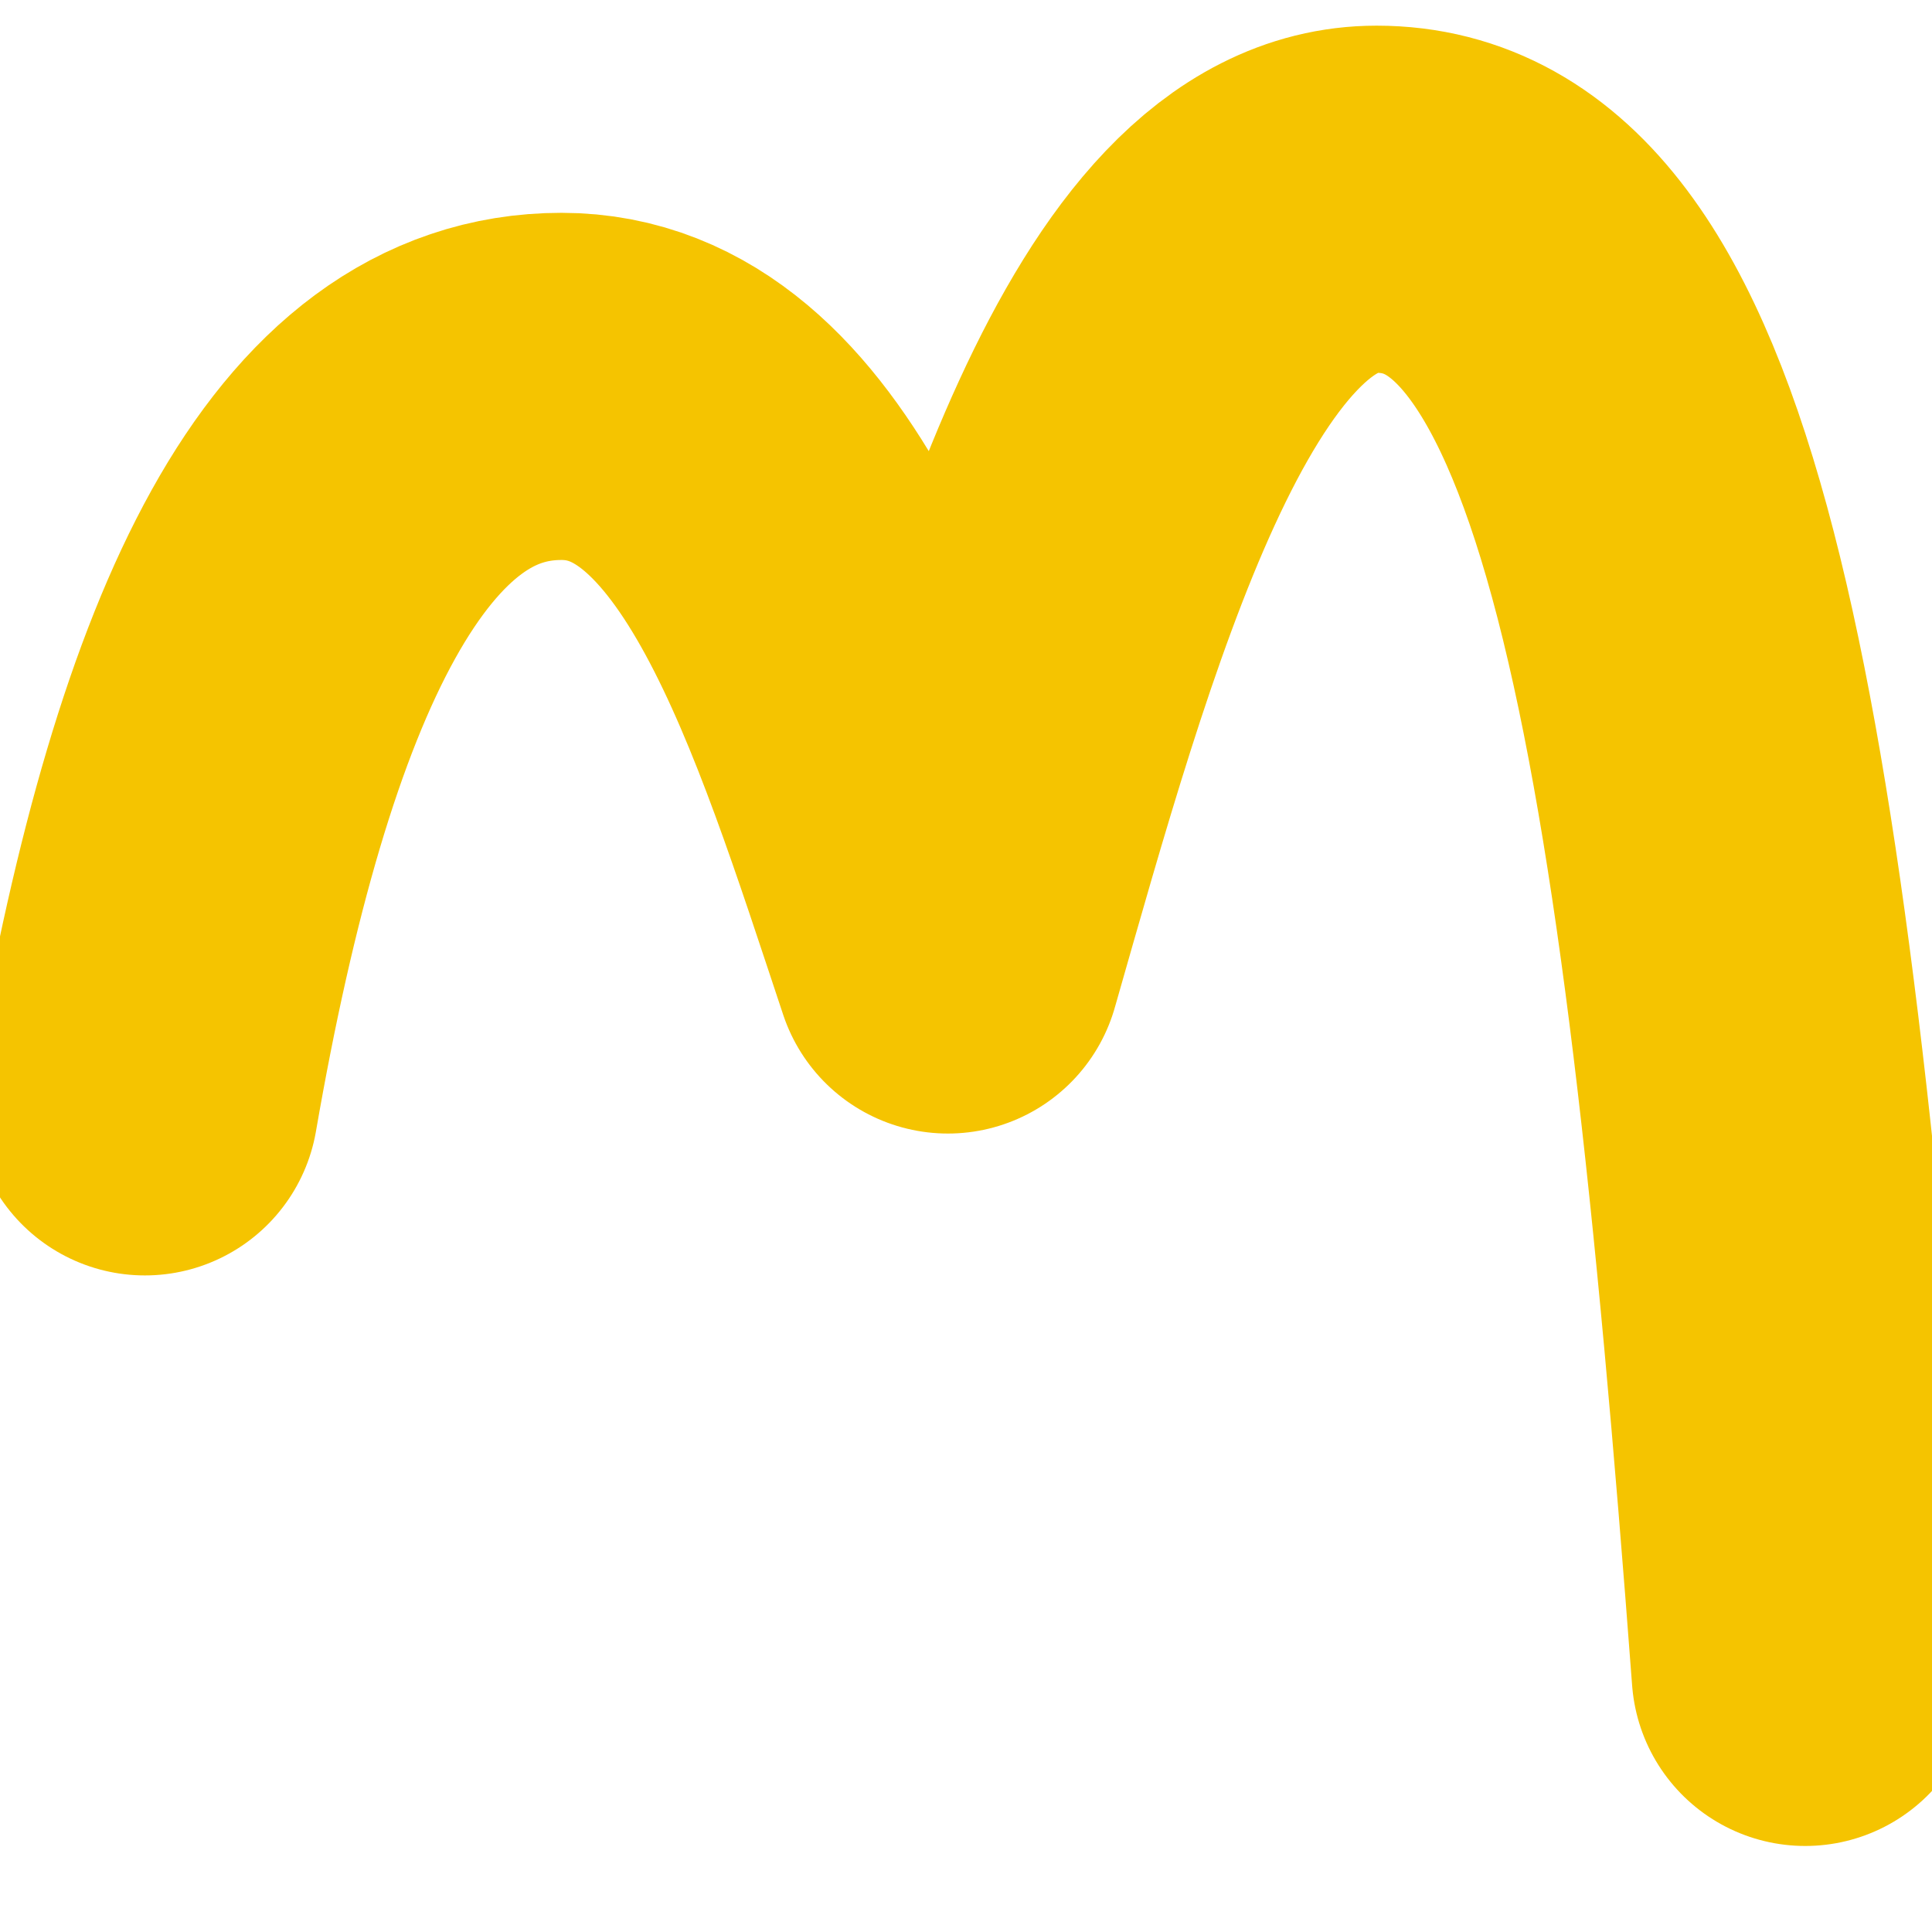
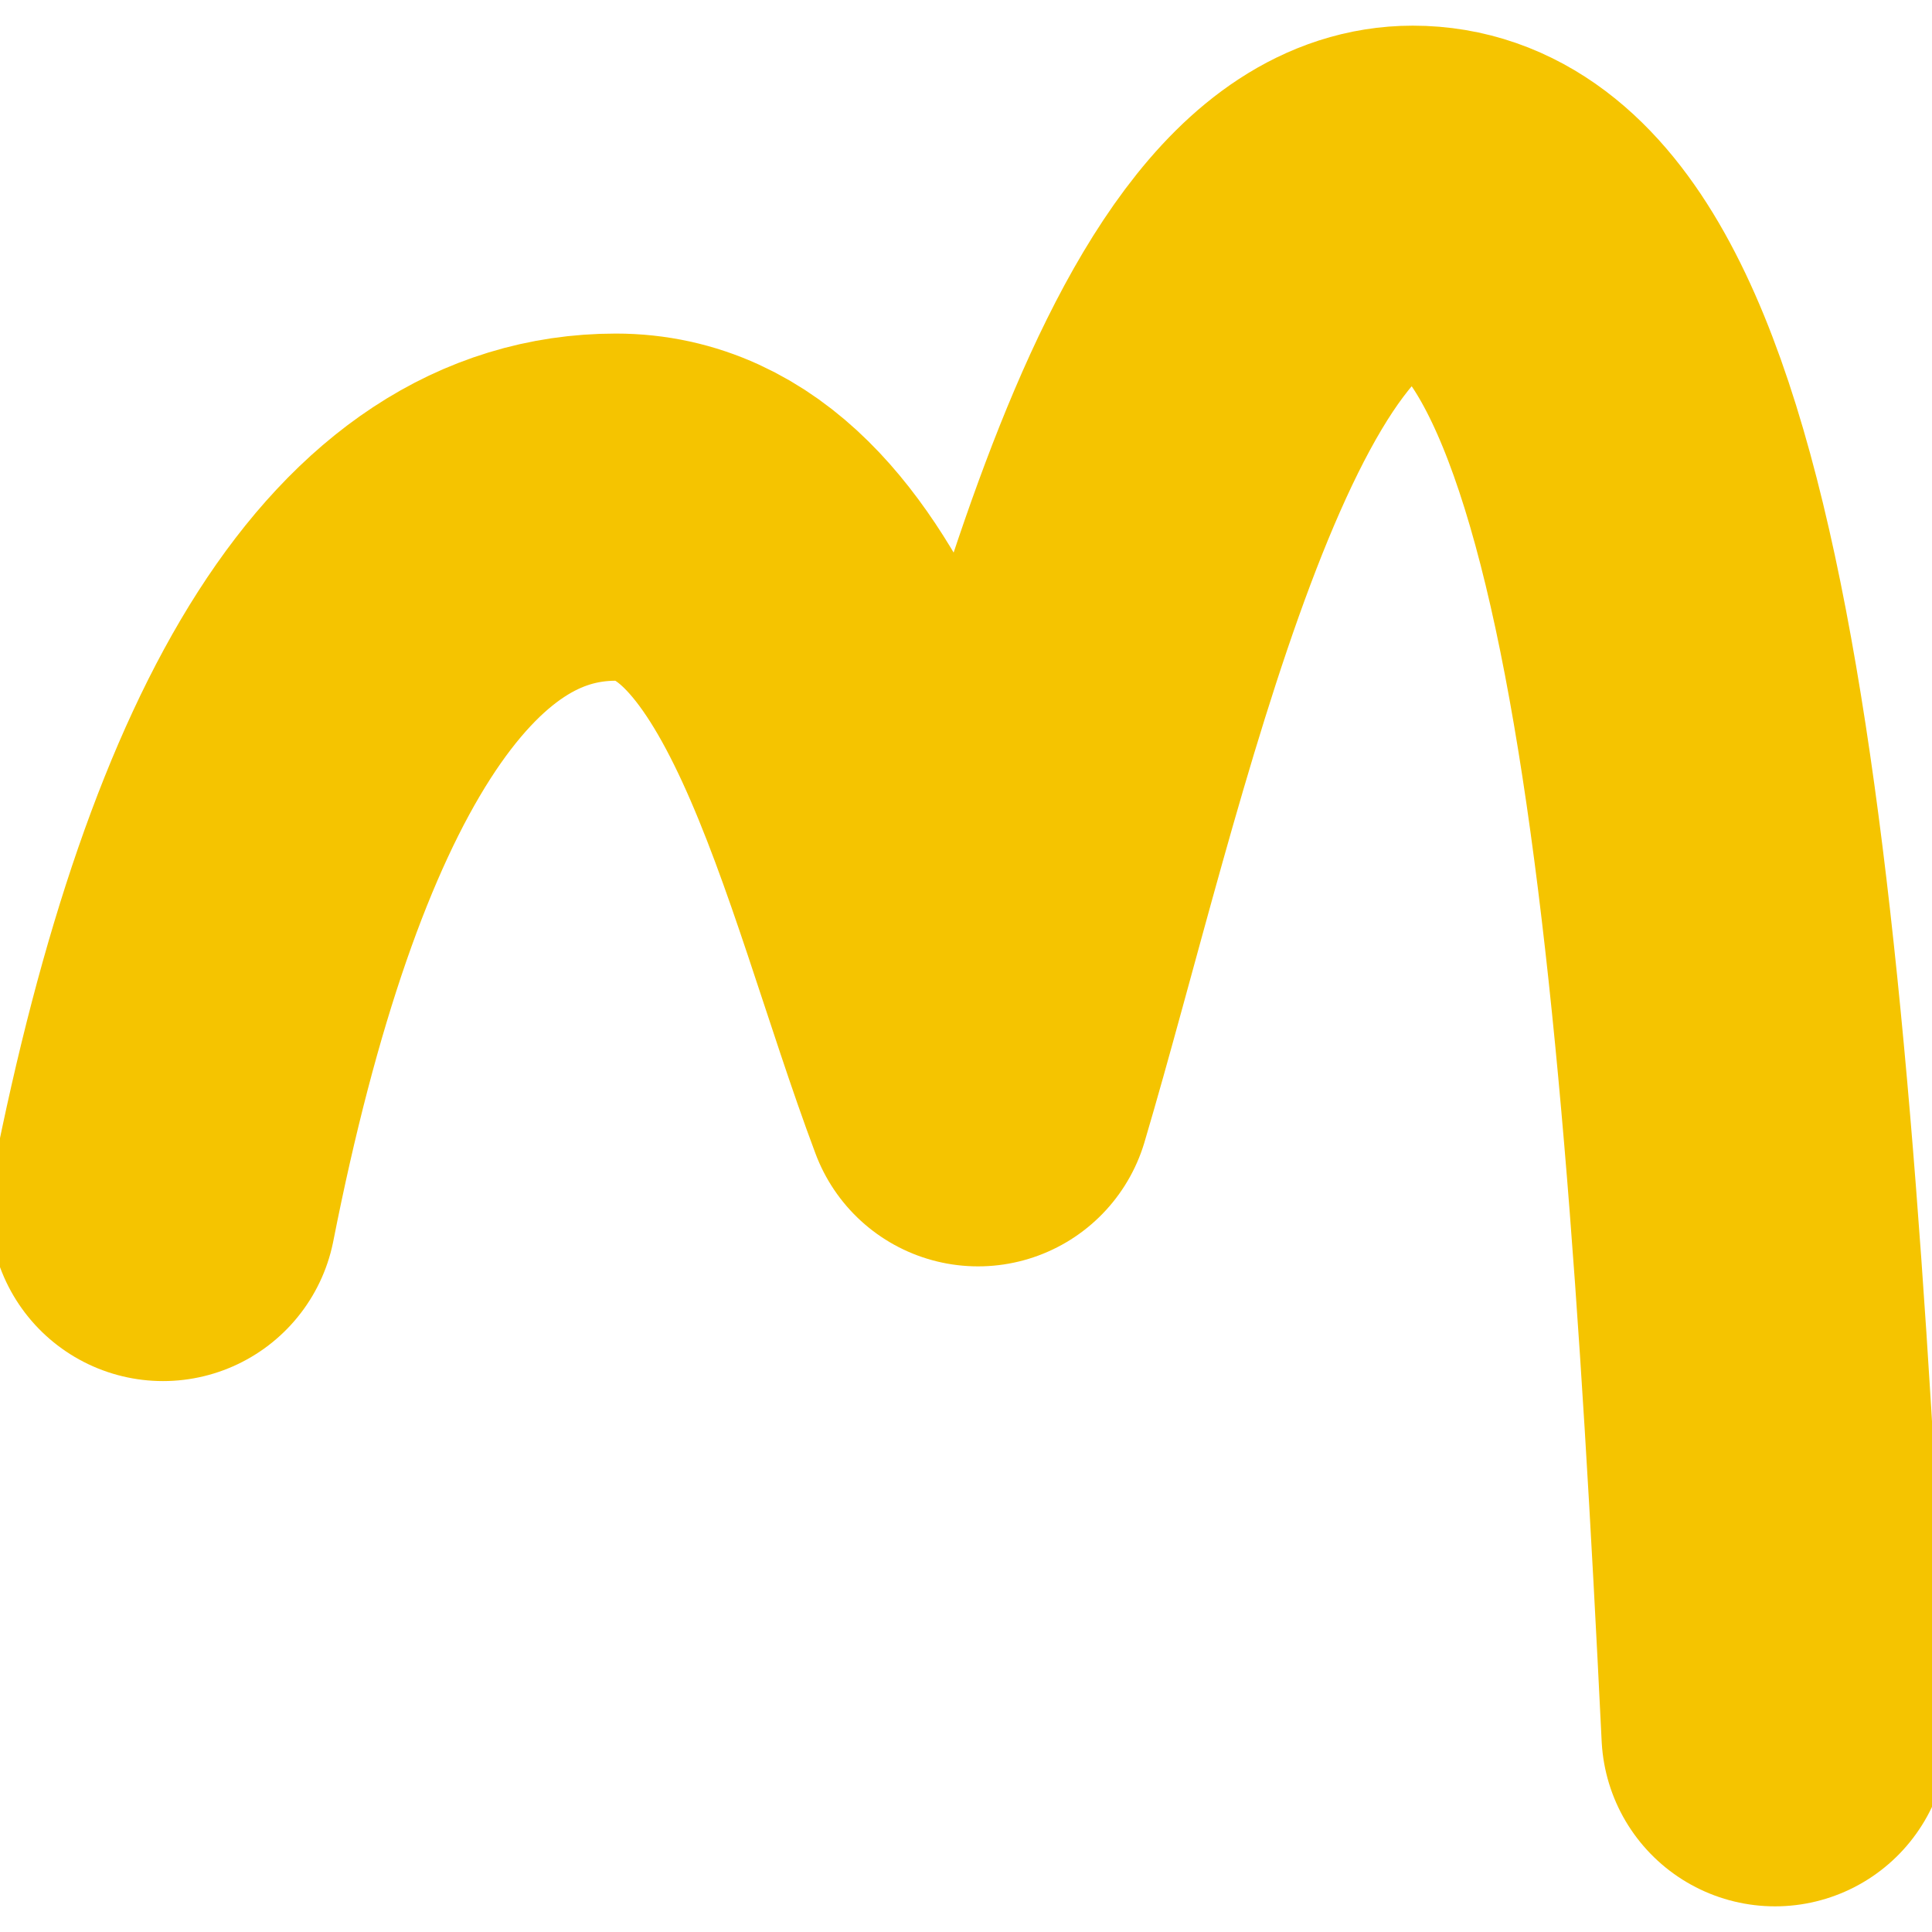
<svg xmlns="http://www.w3.org/2000/svg" viewBox="0 0 64 64" role="img" aria-labelledby="t">
-   <path d="M4.8 36.5 C7.4 21.5 11.6 12.8 18.6 12.8 C25.4 12.8 28.4 22.8 31.4 31.8 C34.6 20.6 38.4 6.6 45.6 6.6 C54.6 6.6 57.4 23.5 59.8 55.4" fill="none" stroke="#F5C400" stroke-width="11.5" stroke-linecap="round" stroke-linejoin="round" />
+   <path d="M5.4 40 C8.4 24.8 13.4 16.8 20.4 16.8 C27.2 16.8 29.4 28.2 32.4 36.2 C35.6 25.4 39.4 6.6 46.8 6.6 C55.4 6.6 57.4 28.8 58.8 57.4" fill="none" stroke="#F5C400" stroke-width="11.5" stroke-linecap="round" stroke-linejoin="round" />
</svg>
